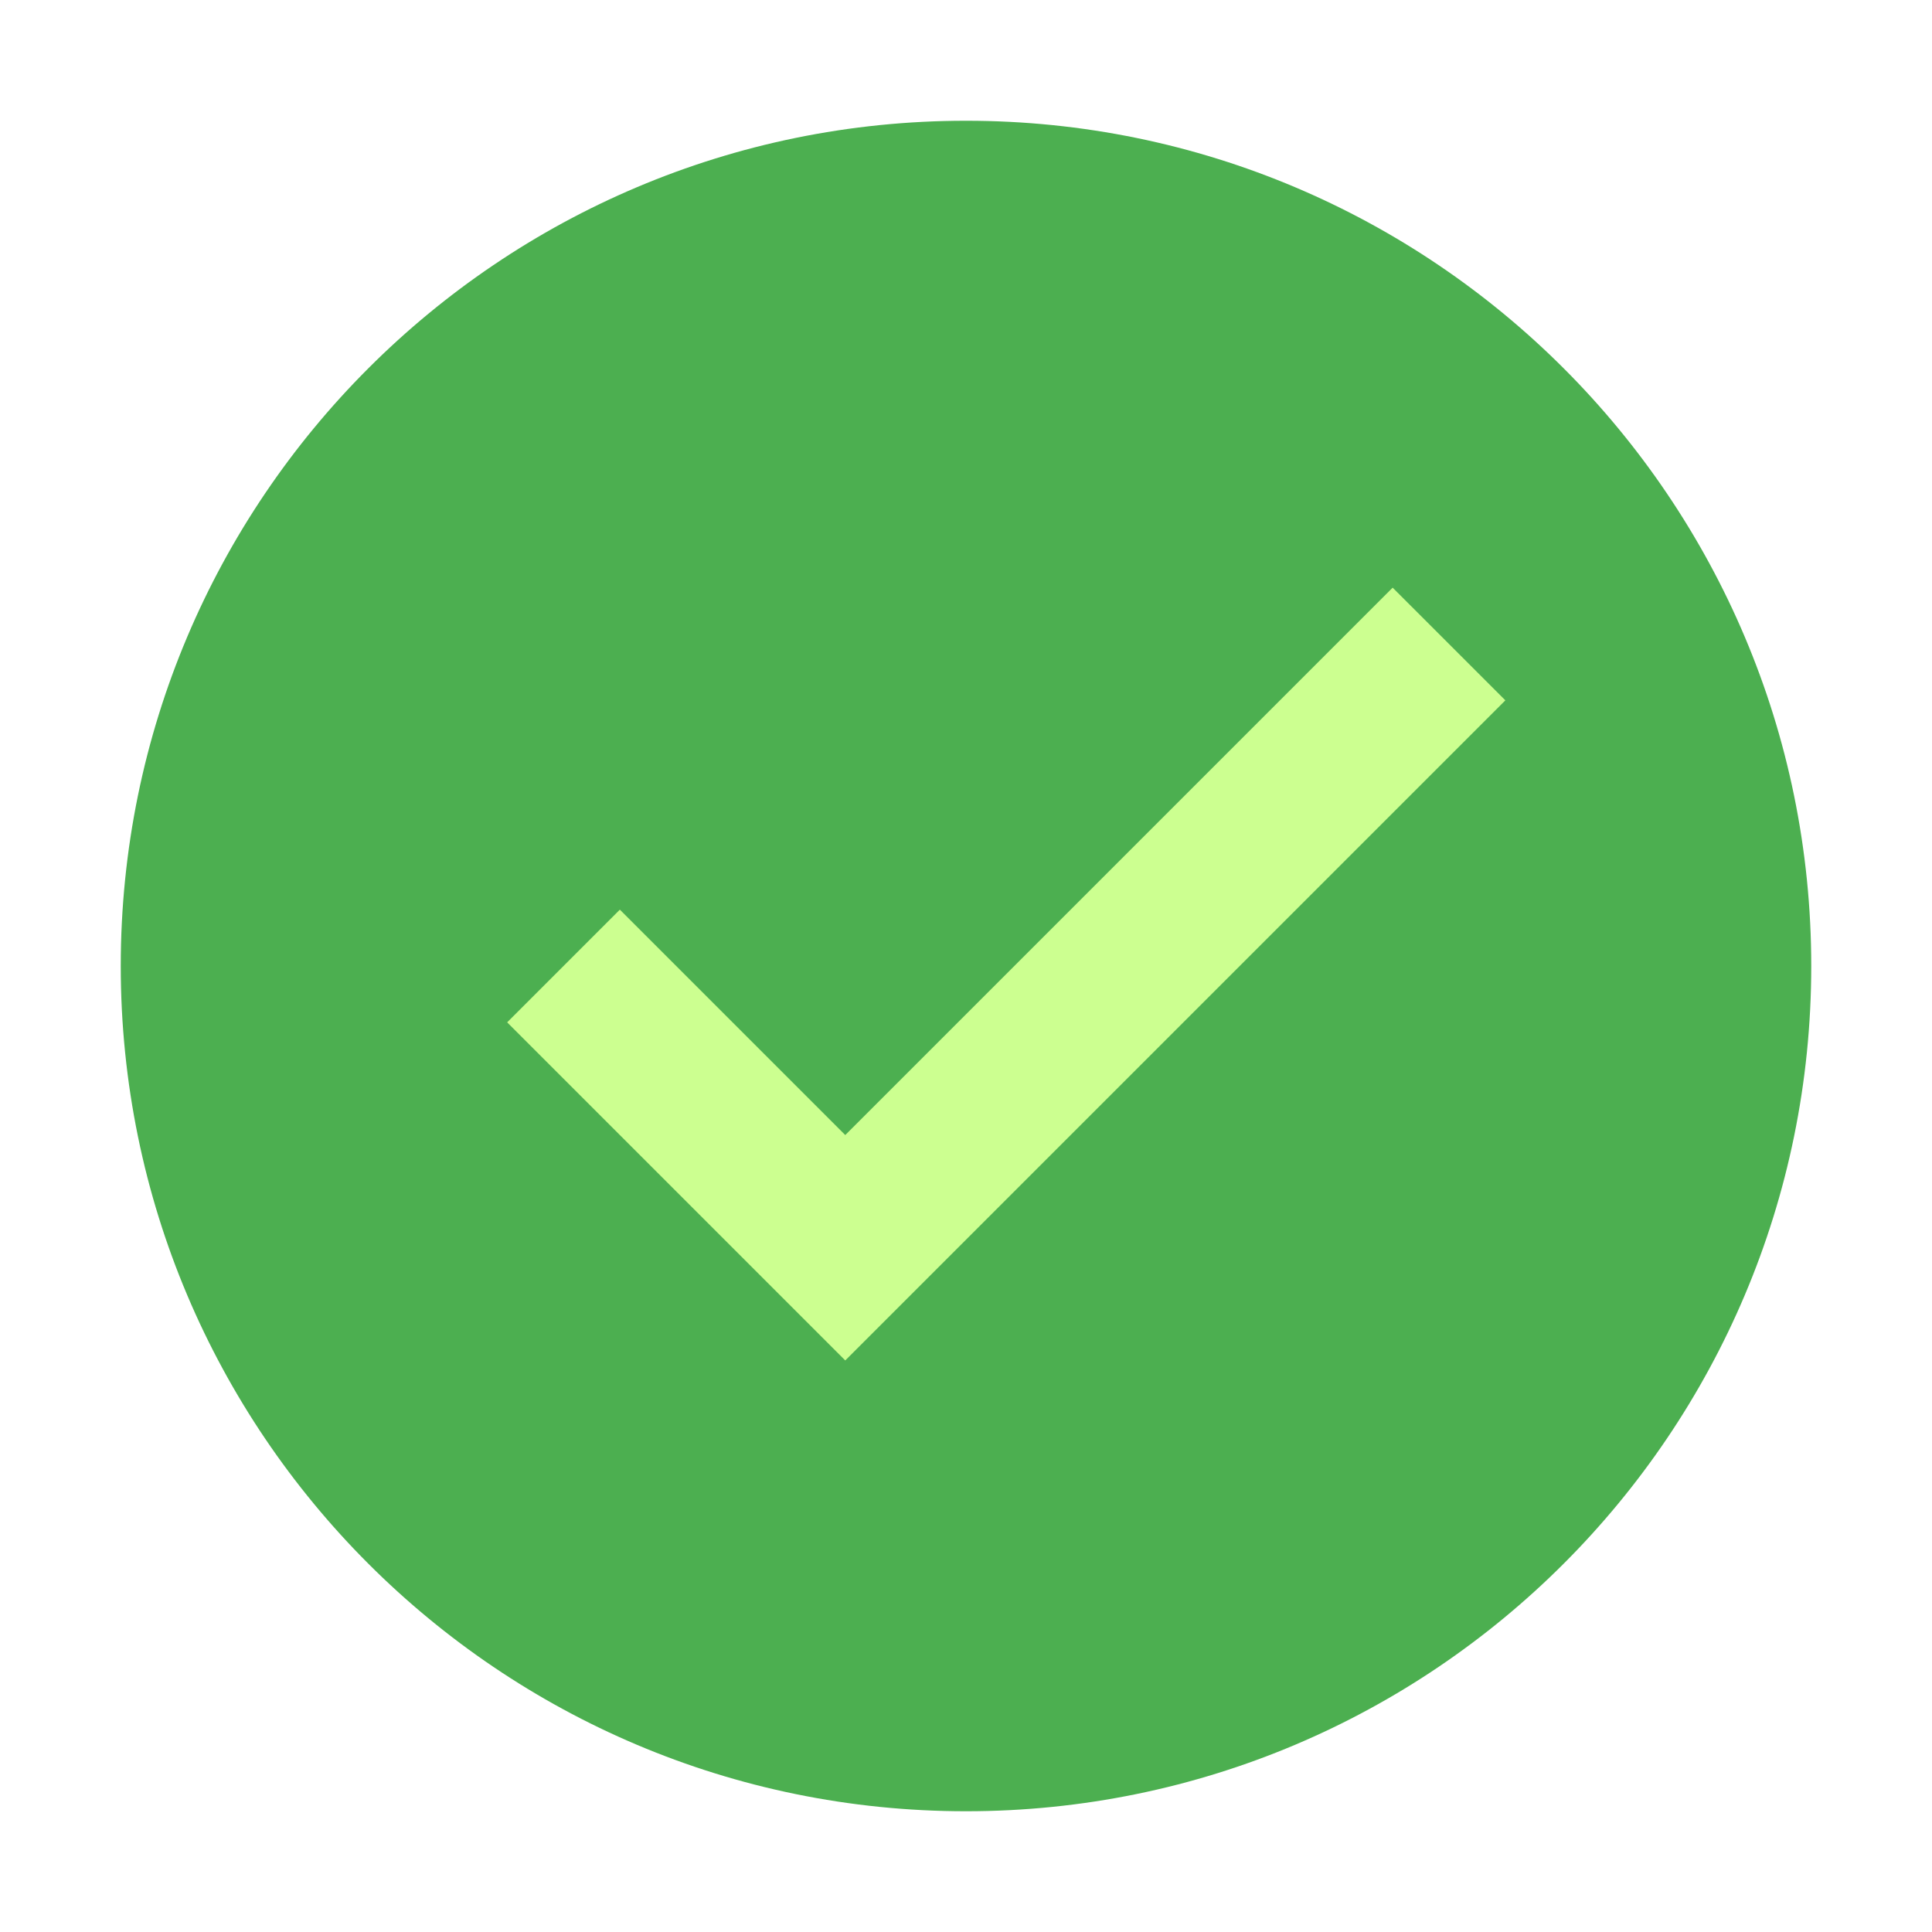
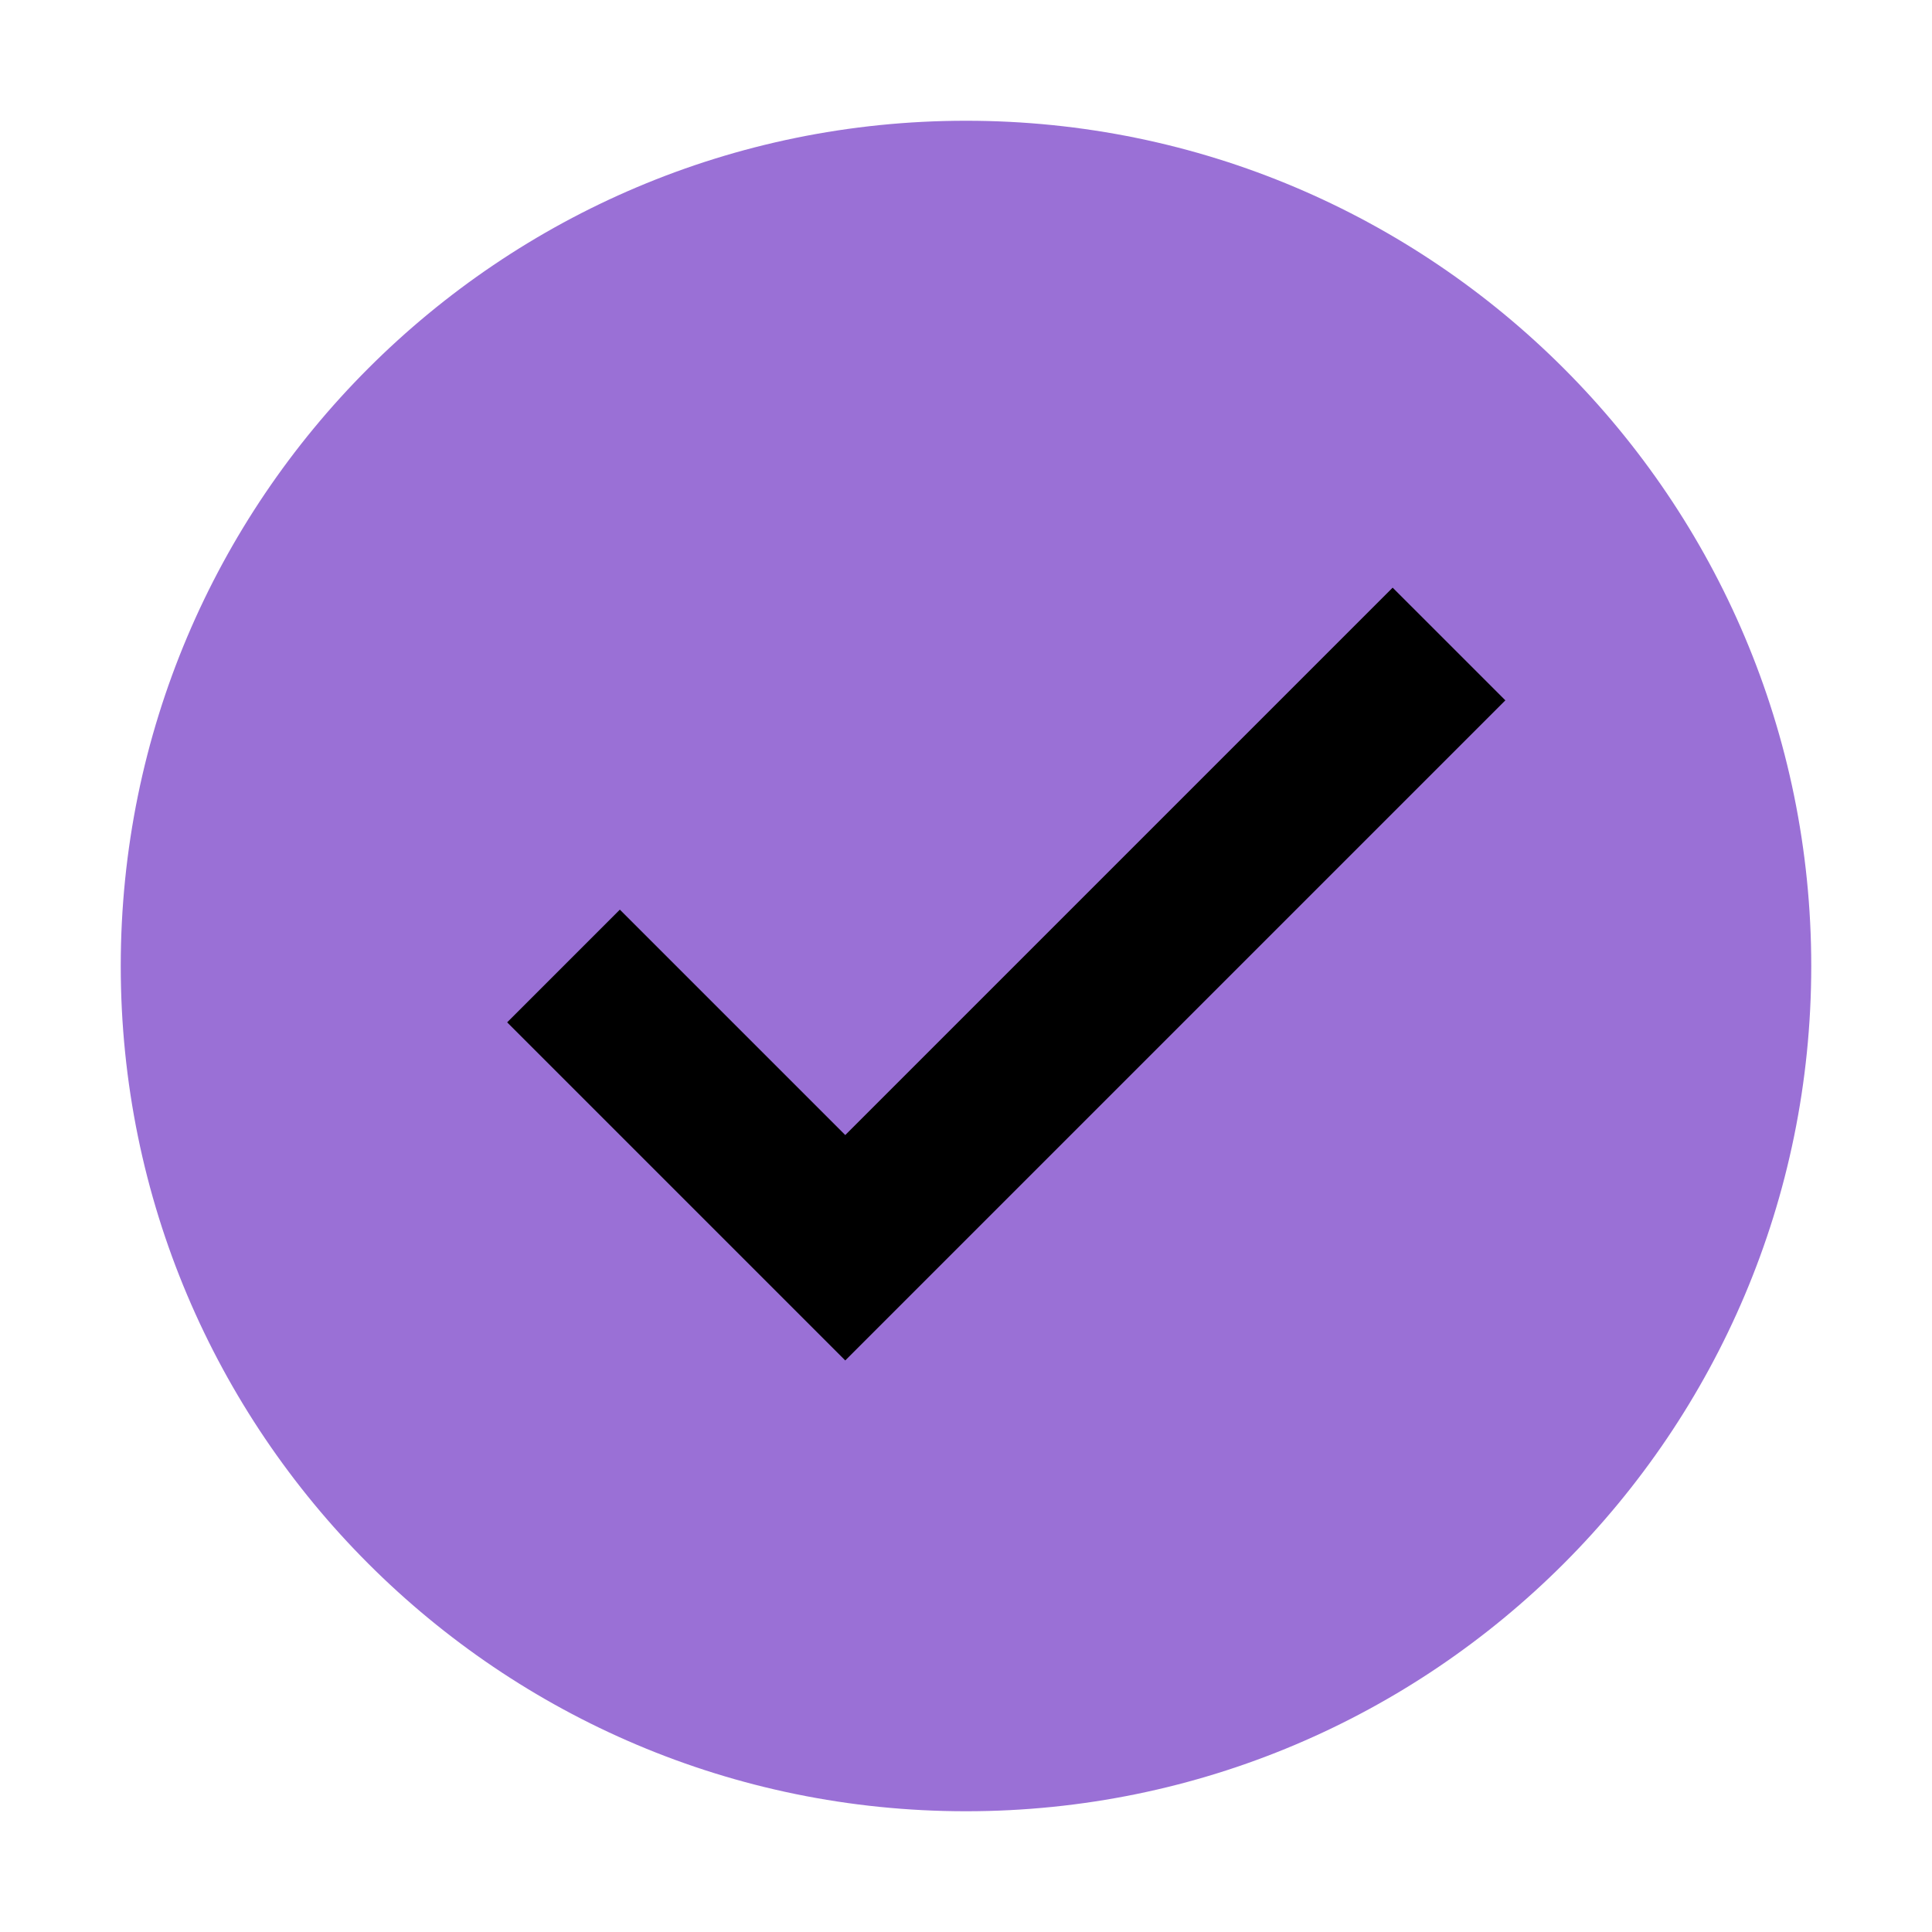
<svg xmlns="http://www.w3.org/2000/svg" width="48px" height="48px" viewBox="0 0 48 48" version="1" enable-background="new 0 0 48 48">
-   <circle fill="#4CAF50" cx="24" cy="24" r="21" />
-   <polygon fill="#CCFF90" points="34.6,14.6 21,28.2 15.4,22.6 12.6,25.4 21,33.8 37.4,17.4" />
+   <circle fill="#9a70d6" cx="24" cy="24" r="21" />
+   <polygon fill="#000" points="34.6,14.6 21,28.2 15.4,22.6 12.6,25.4 21,33.8 37.4,17.4" />
</svg>
